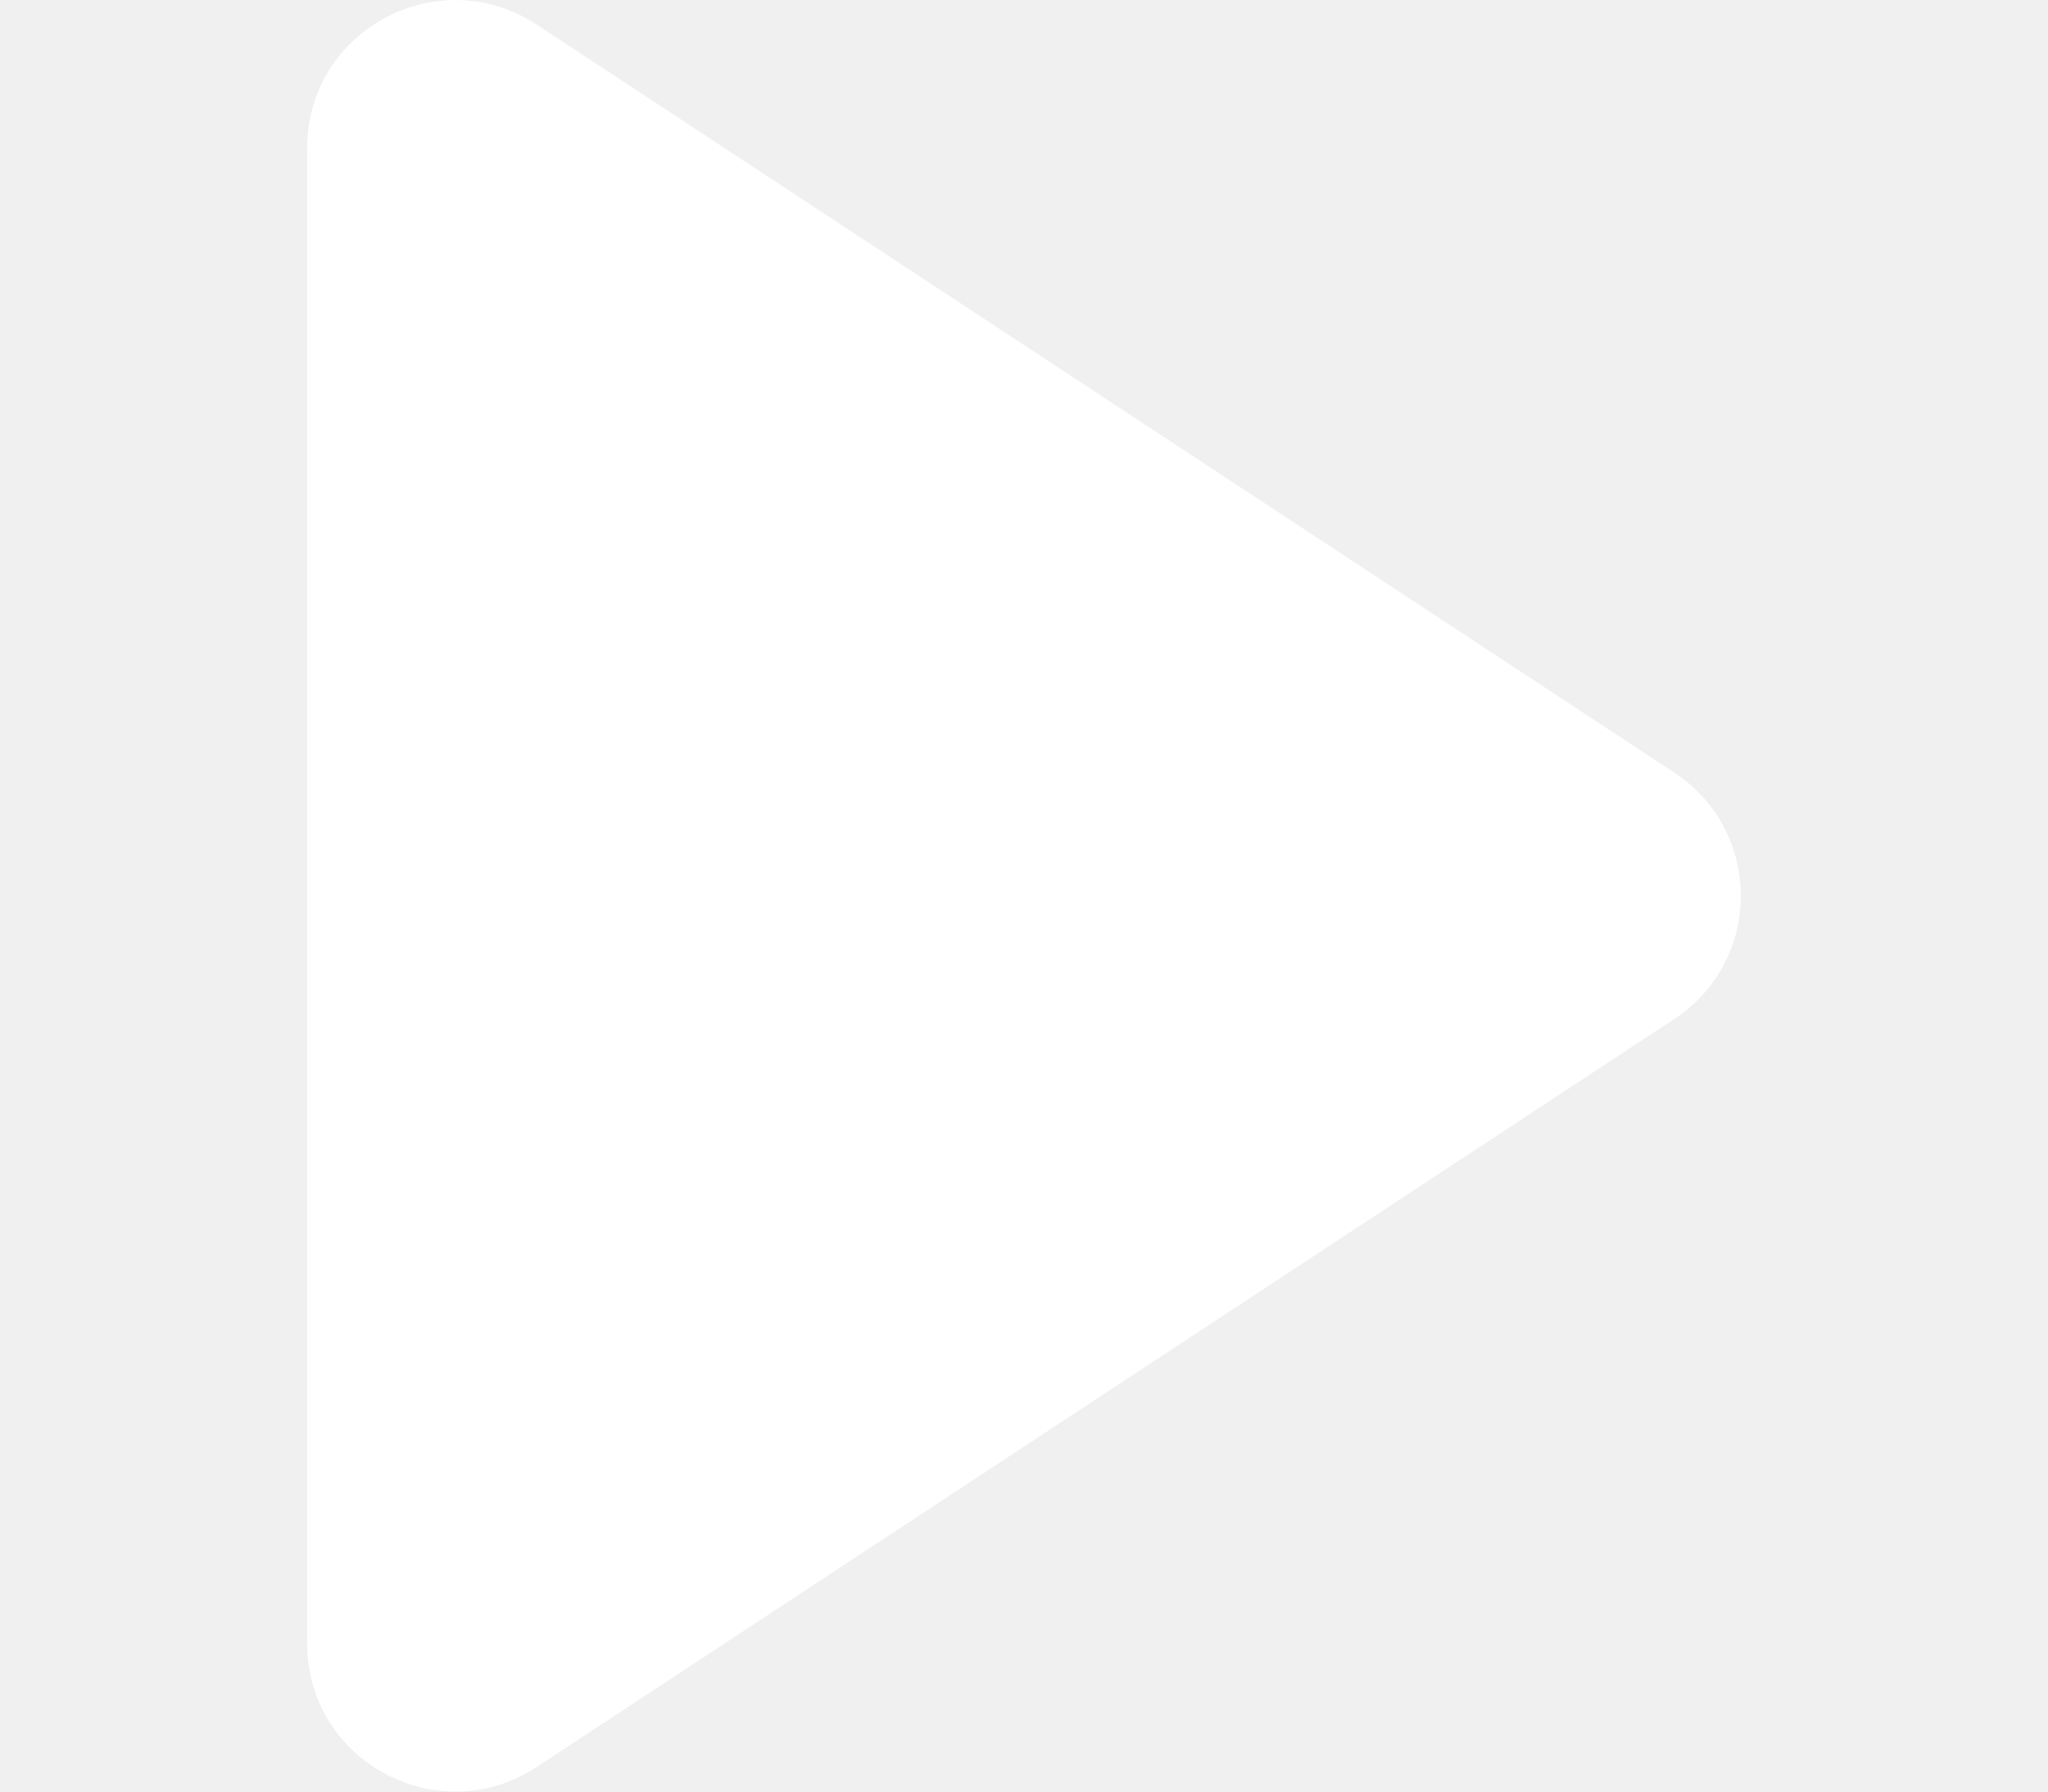
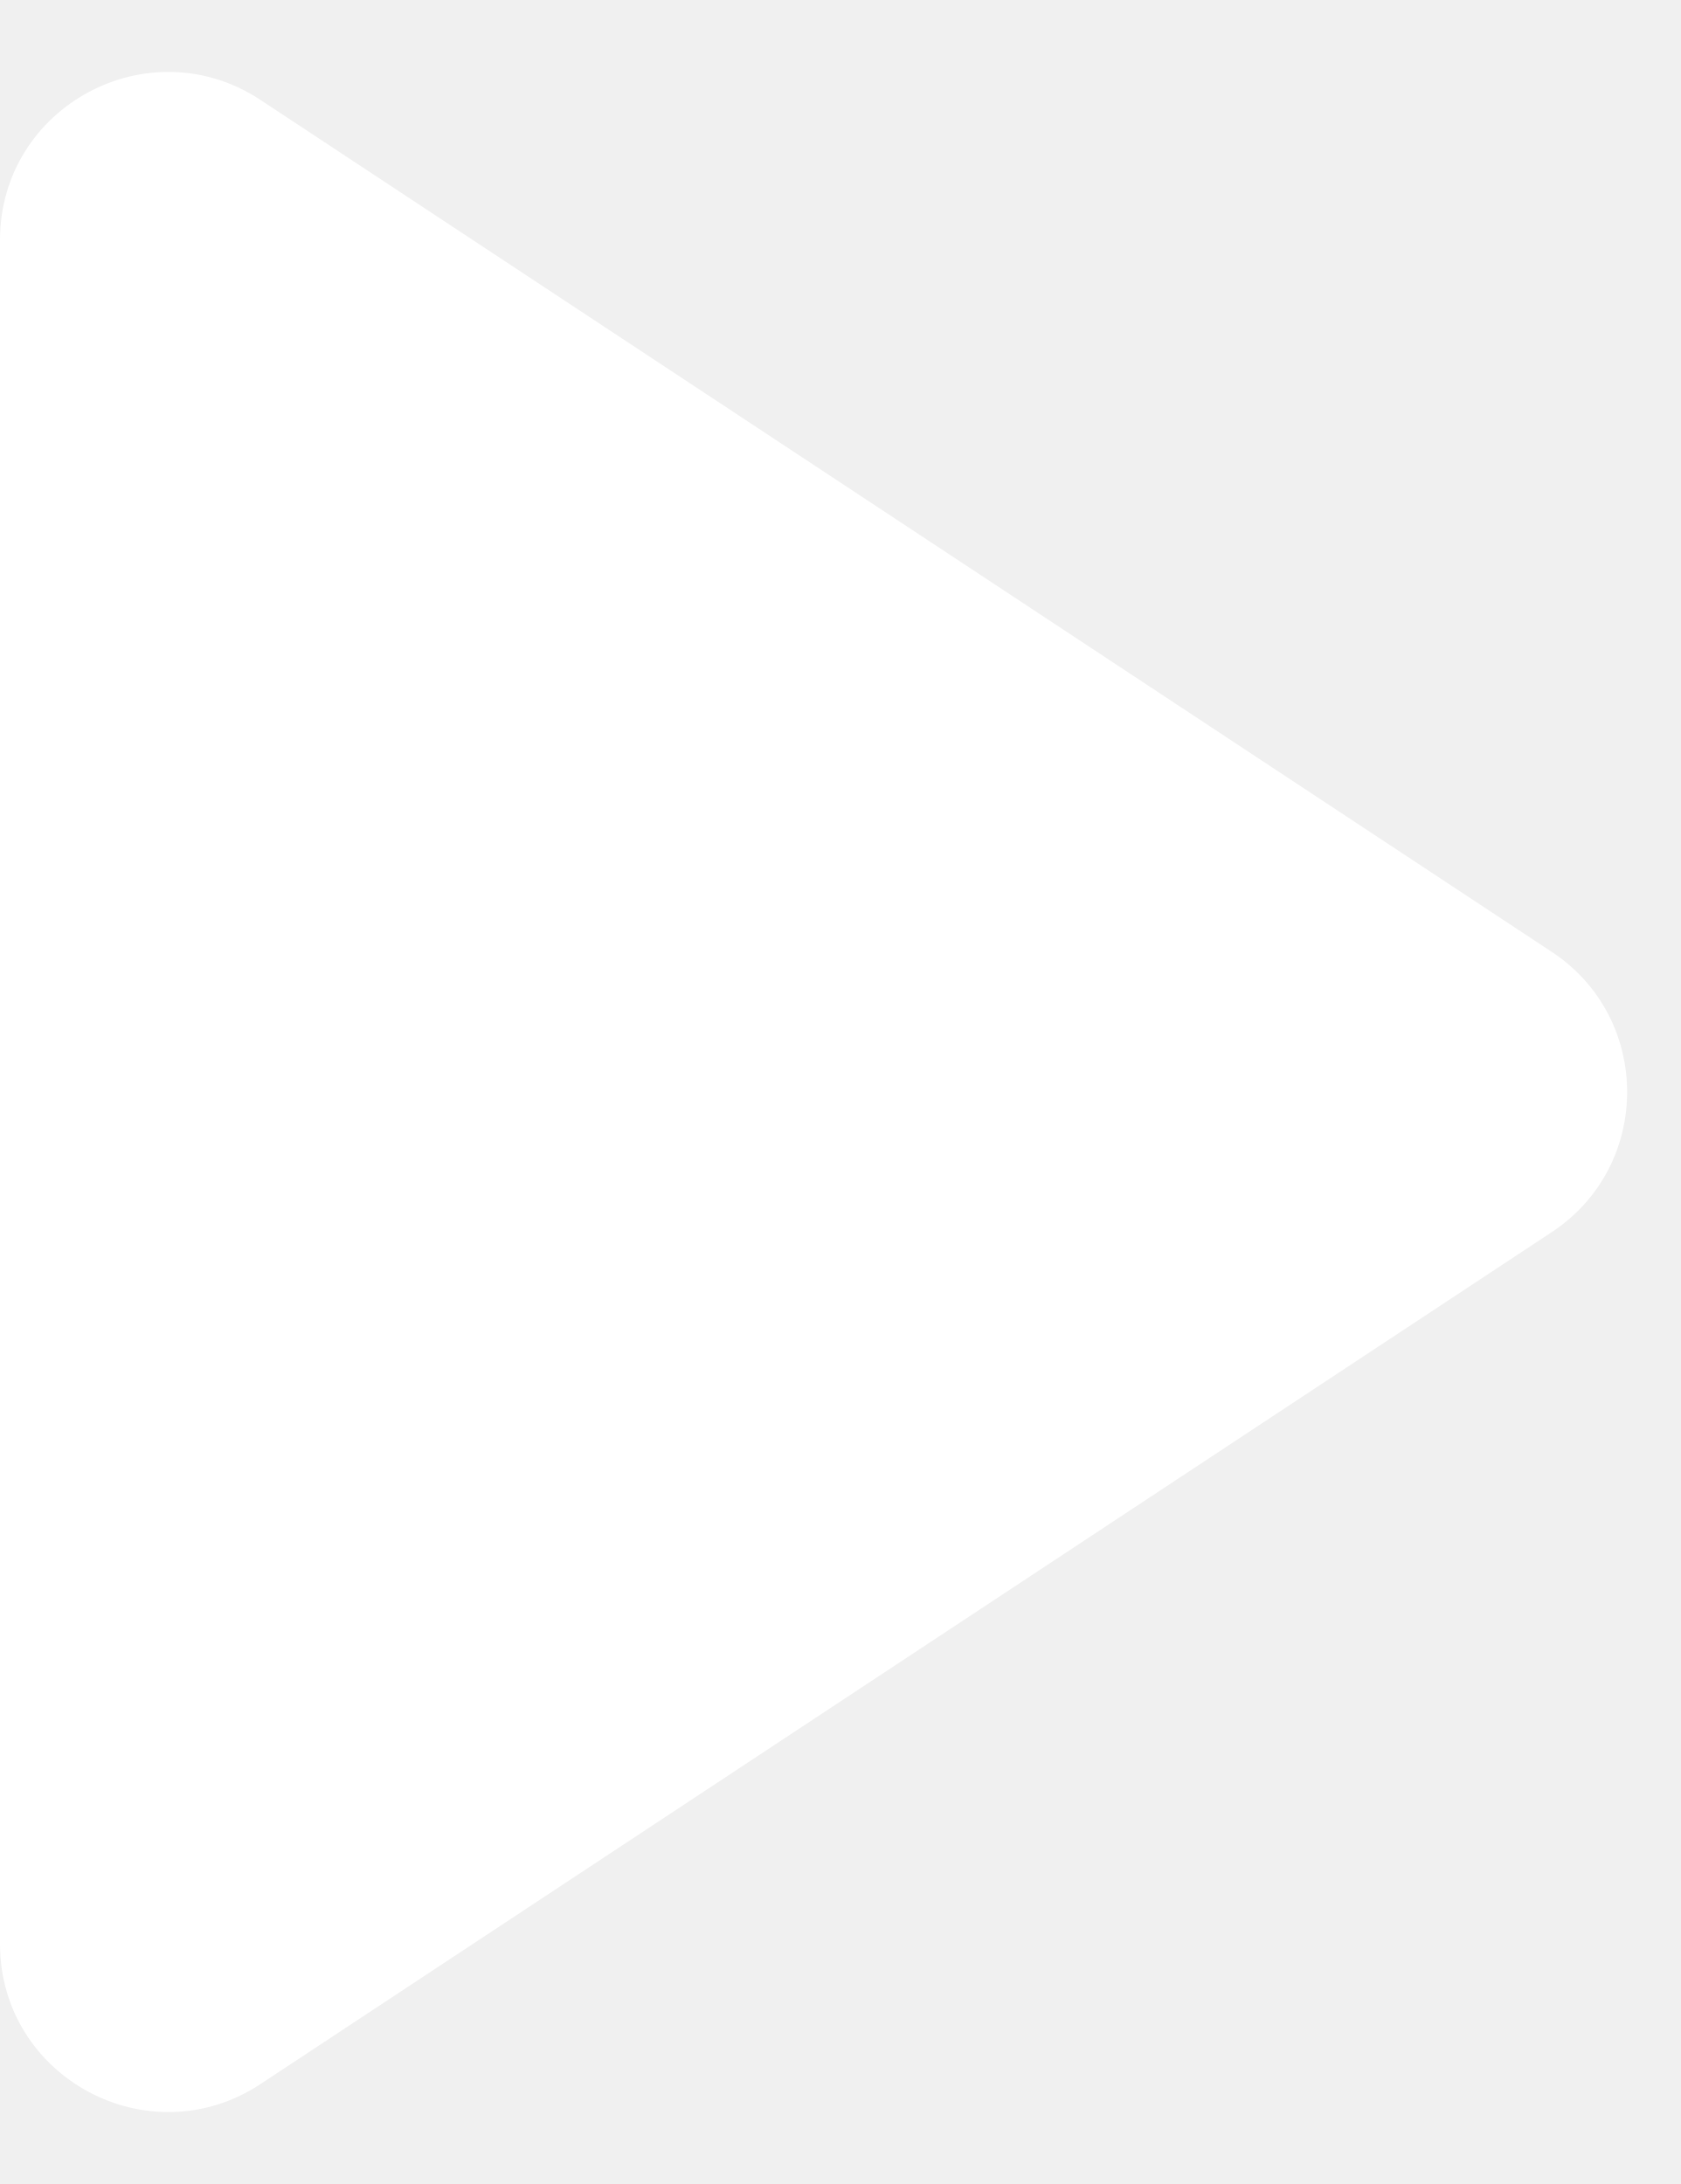
- <svg xmlns="http://www.w3.org/2000/svg" width="32" height="28" viewBox="0 0 16 20" fill="none">
-   <path d="M15.258 8.625C16.247 9.276 16.247 10.724 15.258 11.375L2.562 19.725C1.464 20.448 -8.59461e-07 19.662 -8.02119e-07 18.35L-7.21088e-08 1.65C-1.47664e-08 0.338 1.464 -0.447 2.562 0.275L15.258 8.625Z" fill="white" />
+ <svg xmlns="http://www.w3.org/2000/svg" width="20" height="26" viewBox="0 0 20 26" fill="none">
+   <path d="M18.47 11.331C19.668 12.121 19.668 13.879 18.47 14.669L3.101 24.81C1.772 25.687 6.9507e-07 24.734 7.64706e-07 23.141L1.65123e-06 2.859C1.72086e-06 1.266 1.772 0.313 3.101 1.19L18.47 11.331Z" fill="white" />
</svg>
